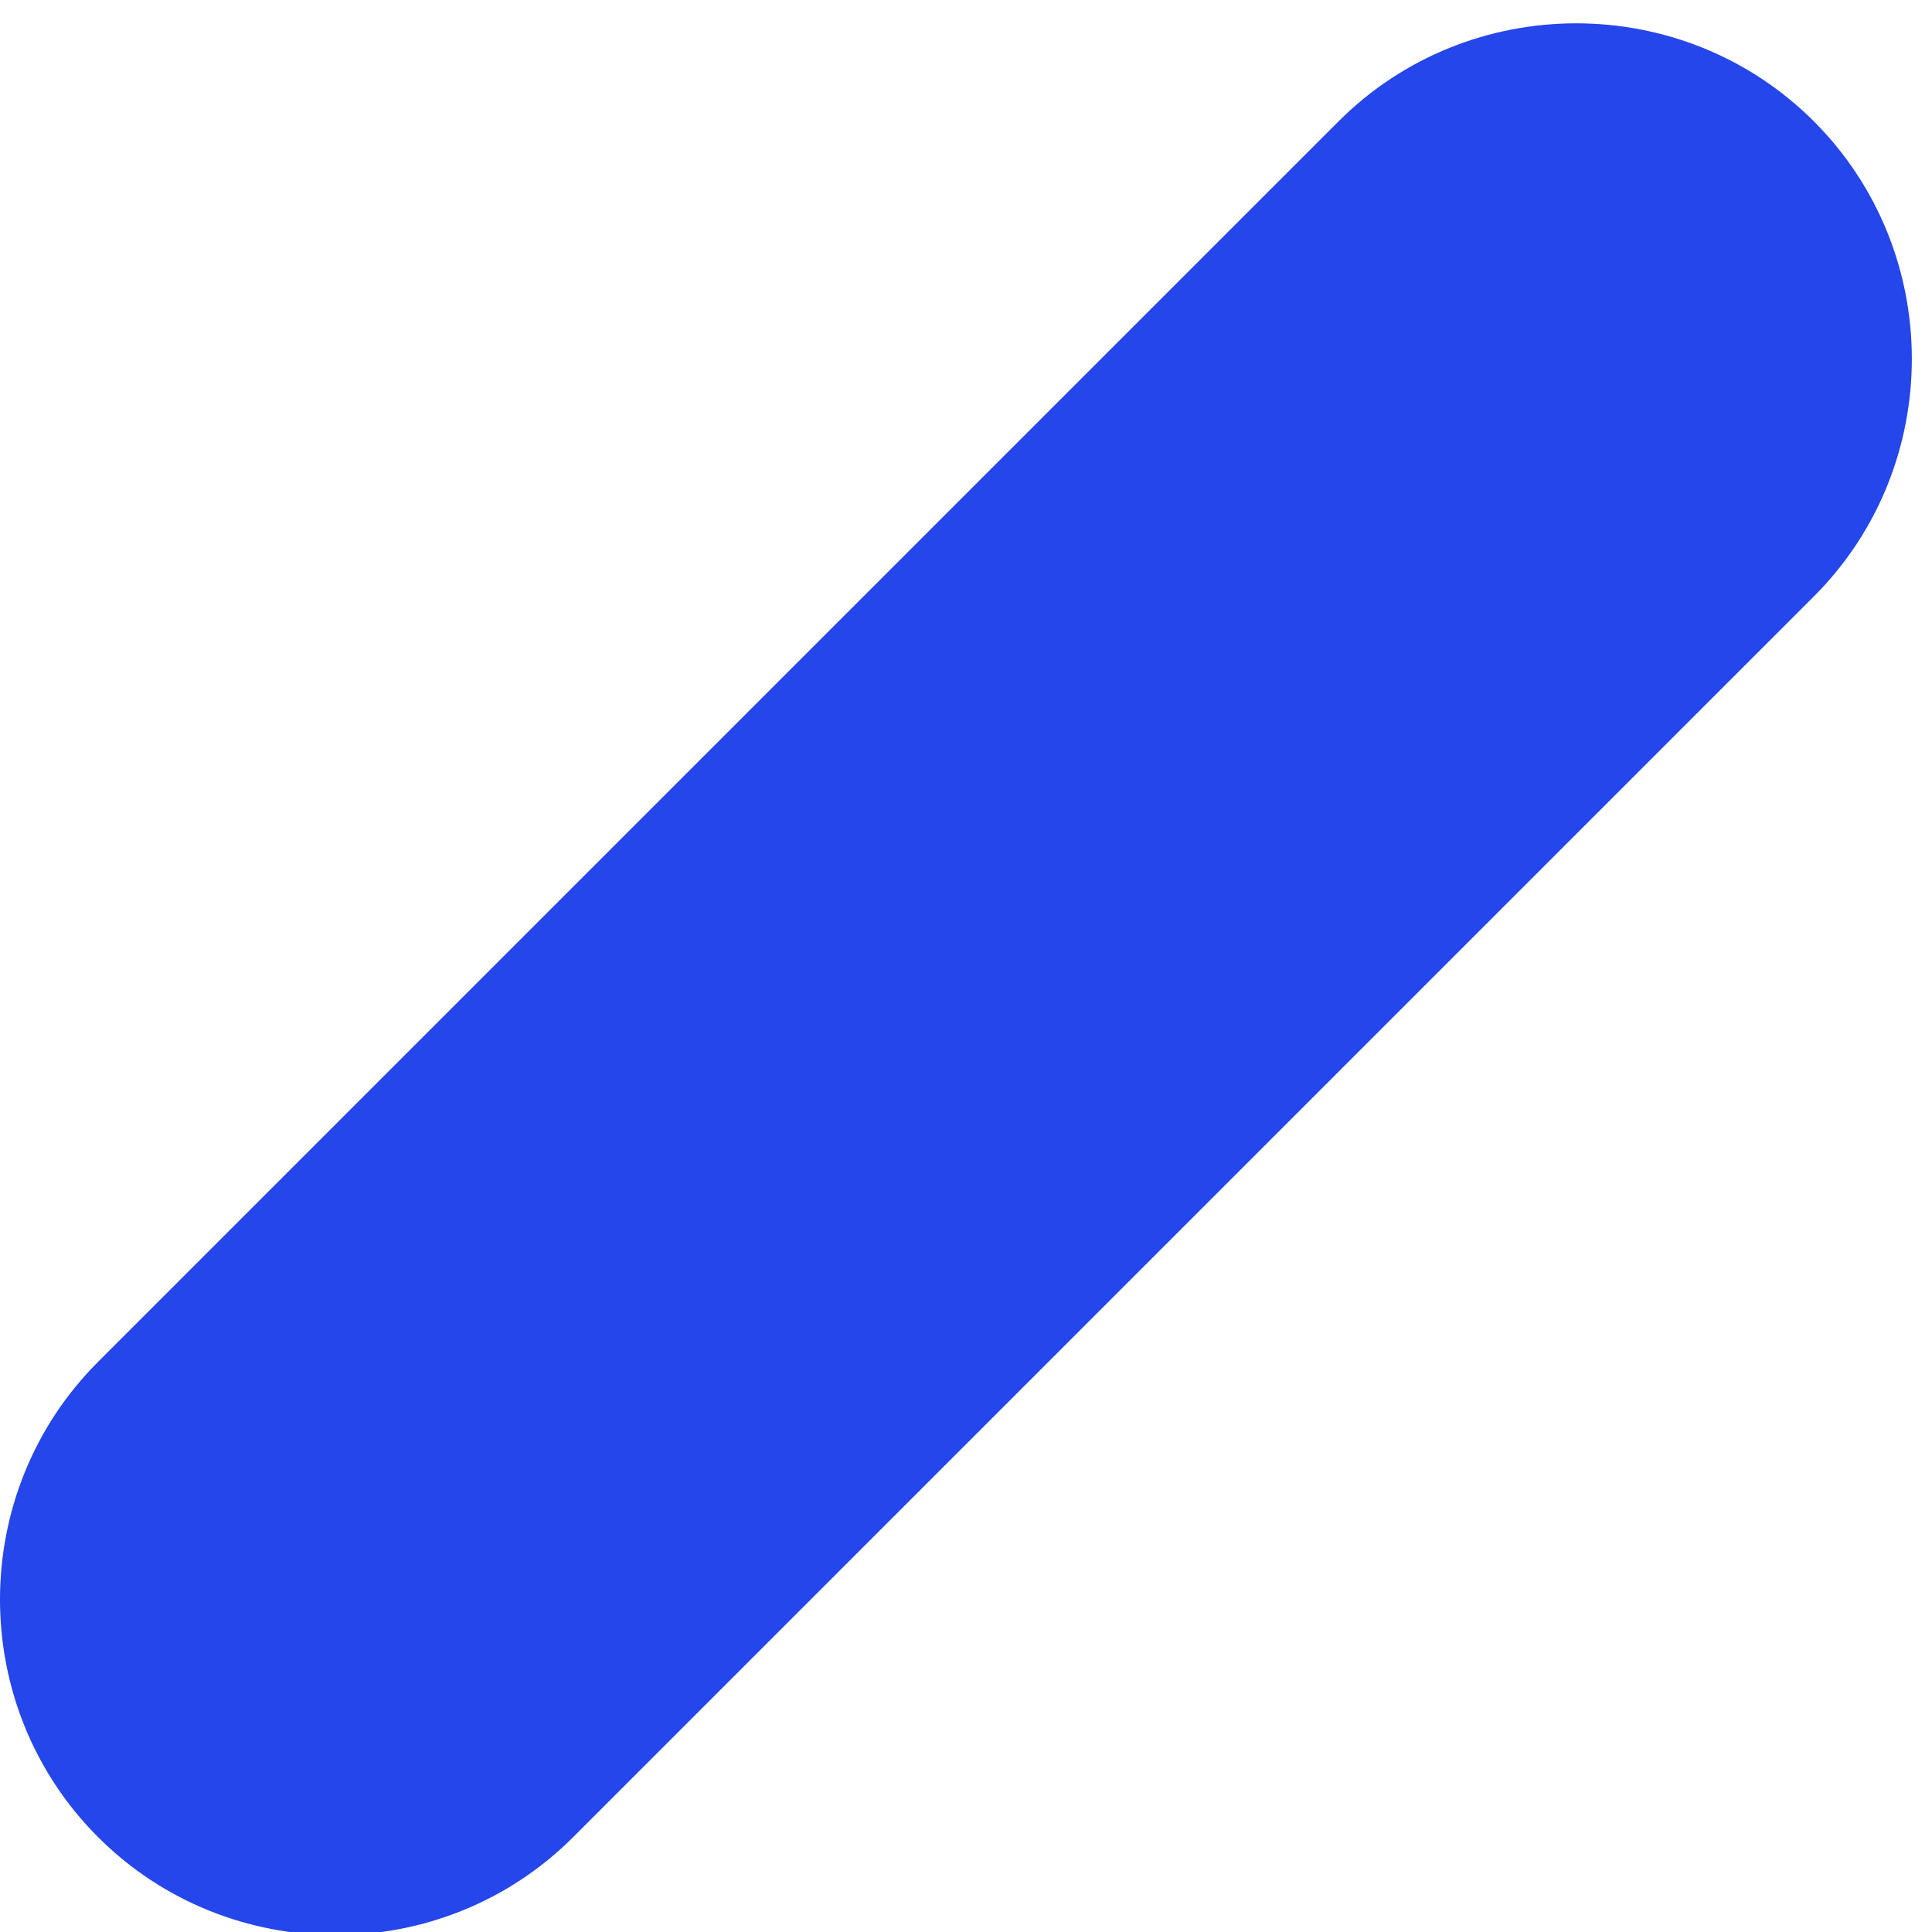
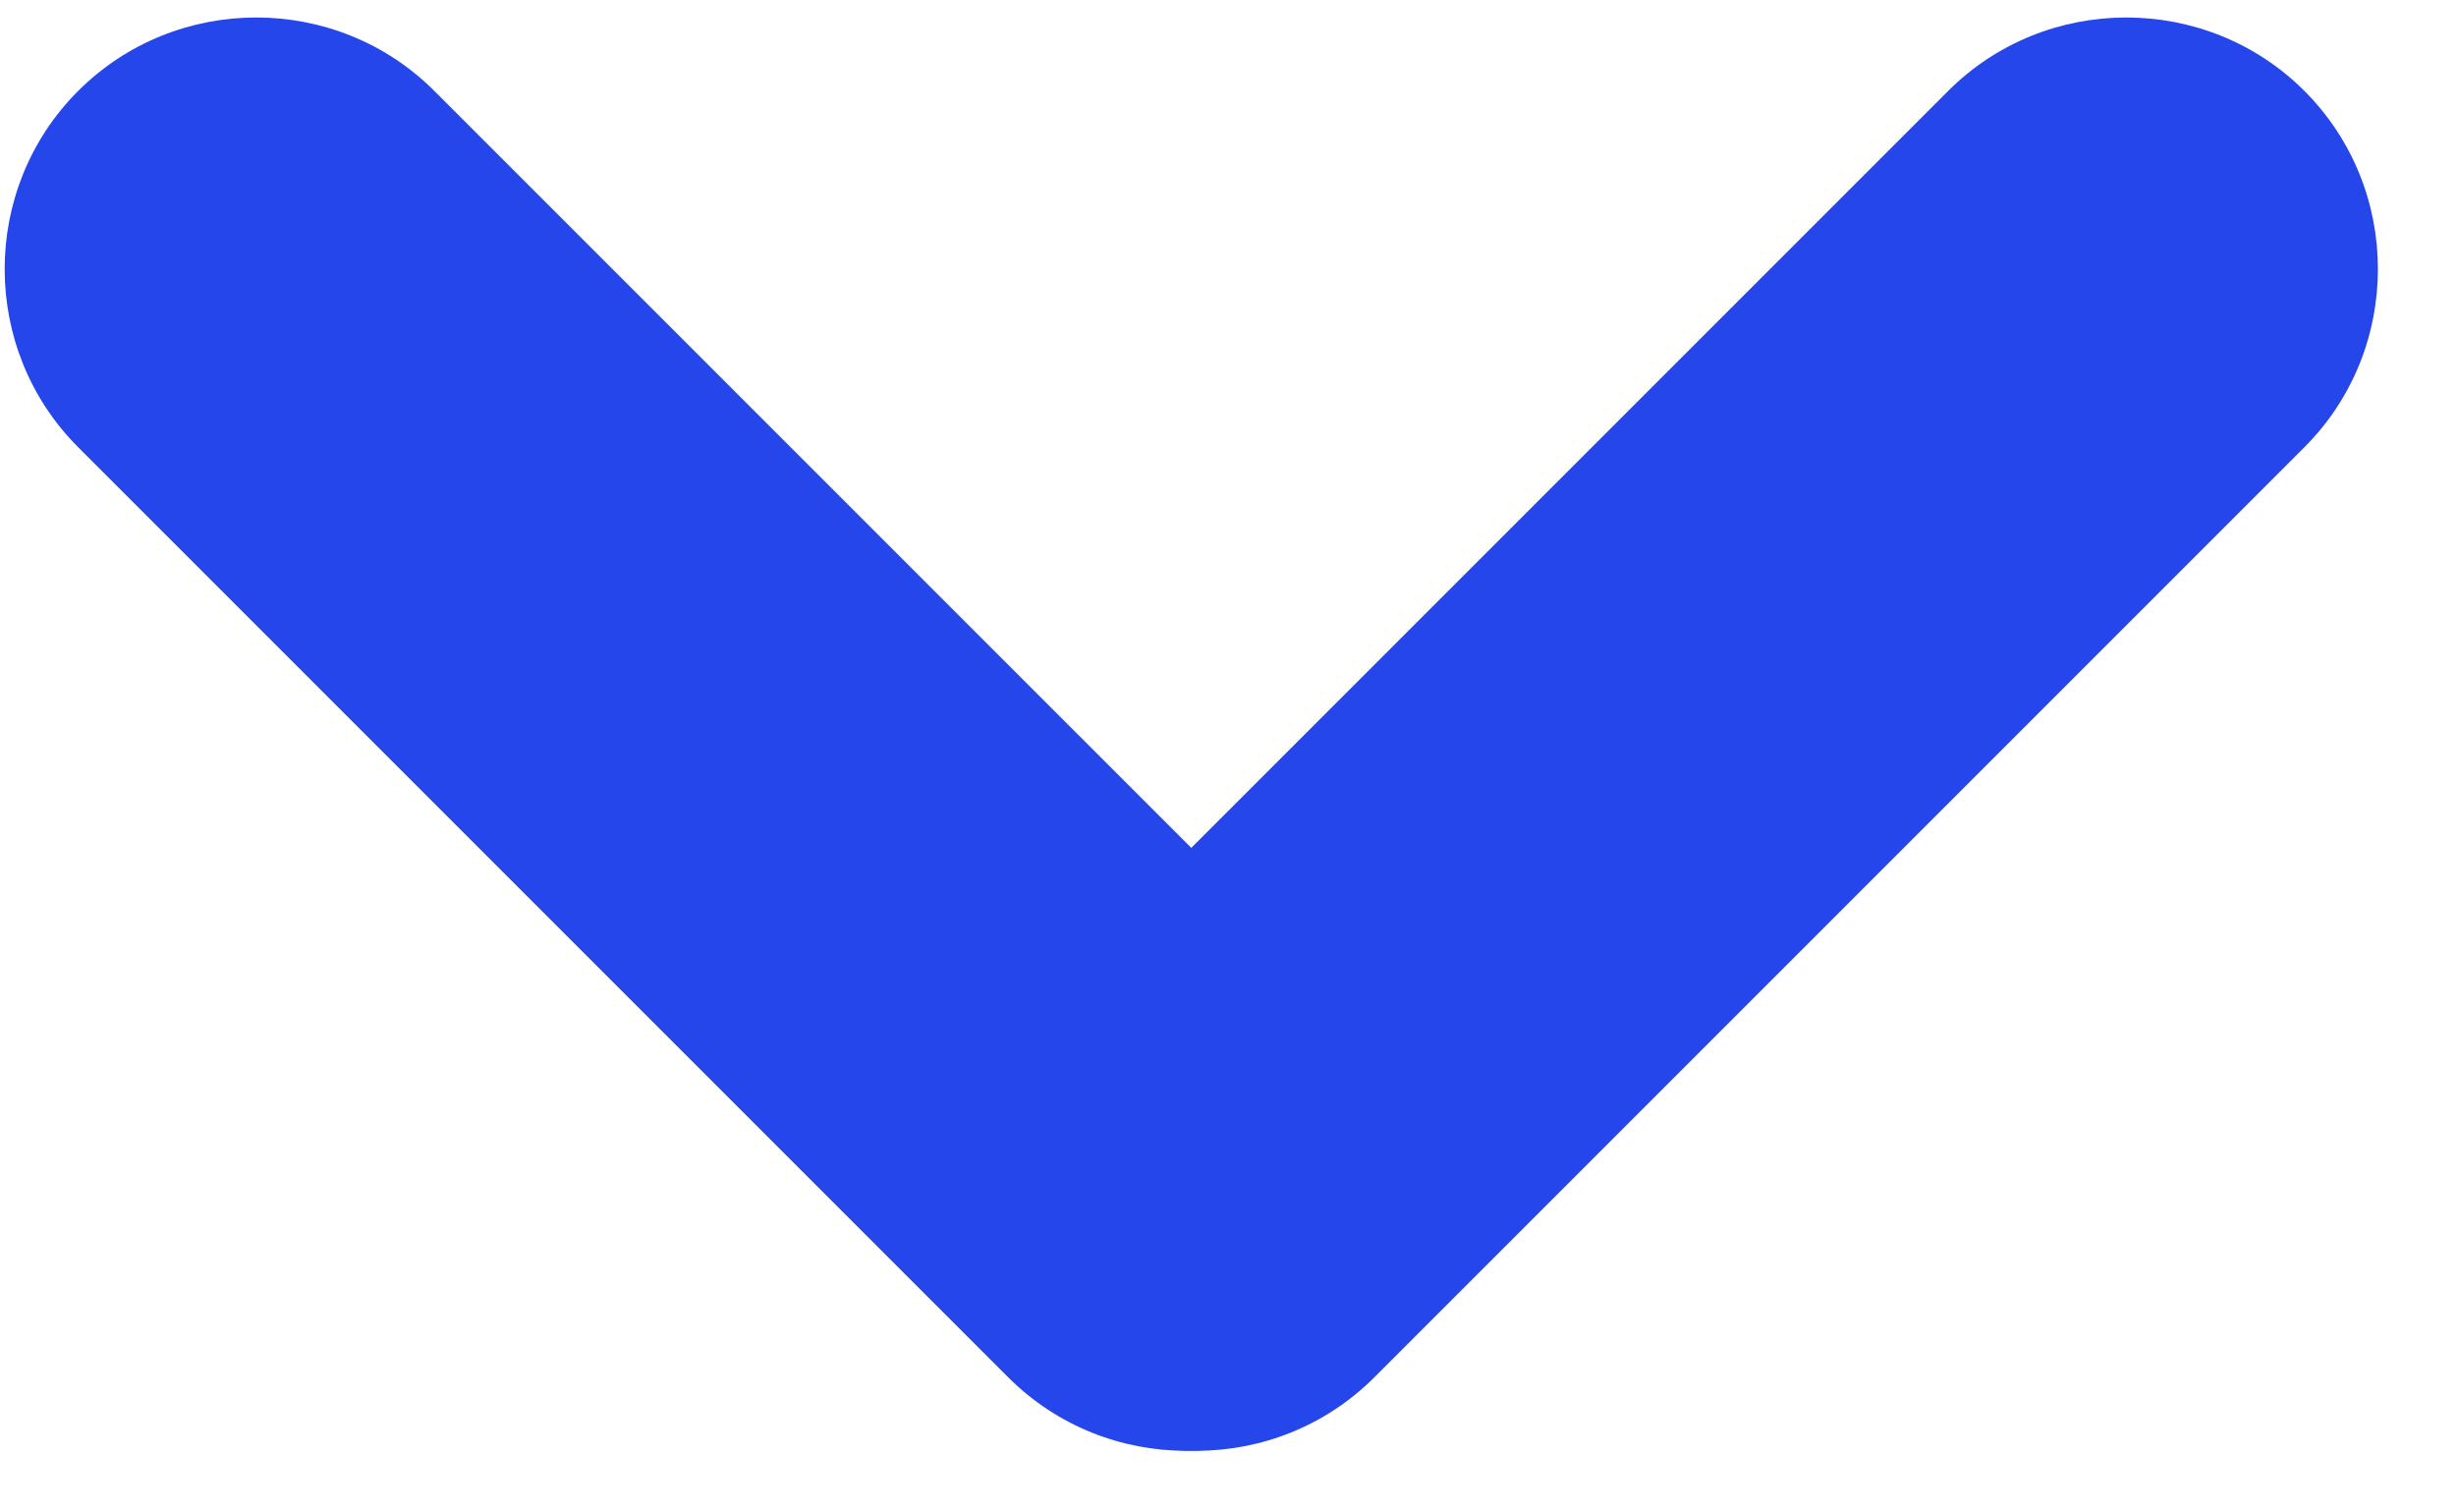
- <svg xmlns="http://www.w3.org/2000/svg" width="23px" height="23px" viewBox="0 0 23 23" version="1.1">
+ <svg xmlns="http://www.w3.org/2000/svg" width="39px" height="24px" viewBox="0 0 39 24" version="1.1">
  <g id="Page-1" stroke="none" stroke-width="1" fill="none" fill-rule="evenodd">
-     <g id="medium" transform="translate(-15, 0)" fill="#2446EA" fill-rule="nonzero">
+     <g id="medium" fill="#2446EA" fill-rule="nonzero">
      <g id="Group" transform="translate(19.074, 11.537) scale(1, -1) translate(-19.074, -11.537) translate(0.074, 0.037)">
        <path d="M36.519,21.593 L36.519,21.593 C38.075,20.037 38.075,17.492 36.519,15.936 L21.75,1.167 C20.194,-0.389 17.649,-0.389 16.093,1.167 L16.093,1.167 C14.537,2.723 14.537,5.268 16.093,6.824 L30.862,21.593 C32.417,23.148 34.963,23.148 36.519,21.593 Z" id="Path" />
+         <path d="M1.167,21.593 L1.167,21.593 C-0.389,20.037 -0.389,17.492 1.167,15.936 L15.936,1.167 C17.492,-0.389 20.037,-0.389 21.593,1.167 L21.593,1.167 C23.149,2.723 23.149,5.268 21.593,6.824 L6.823,21.593 C5.268,23.148 2.722,23.148 1.167,21.593 Z" id="Path" />
      </g>
    </g>
  </g>
</svg>
